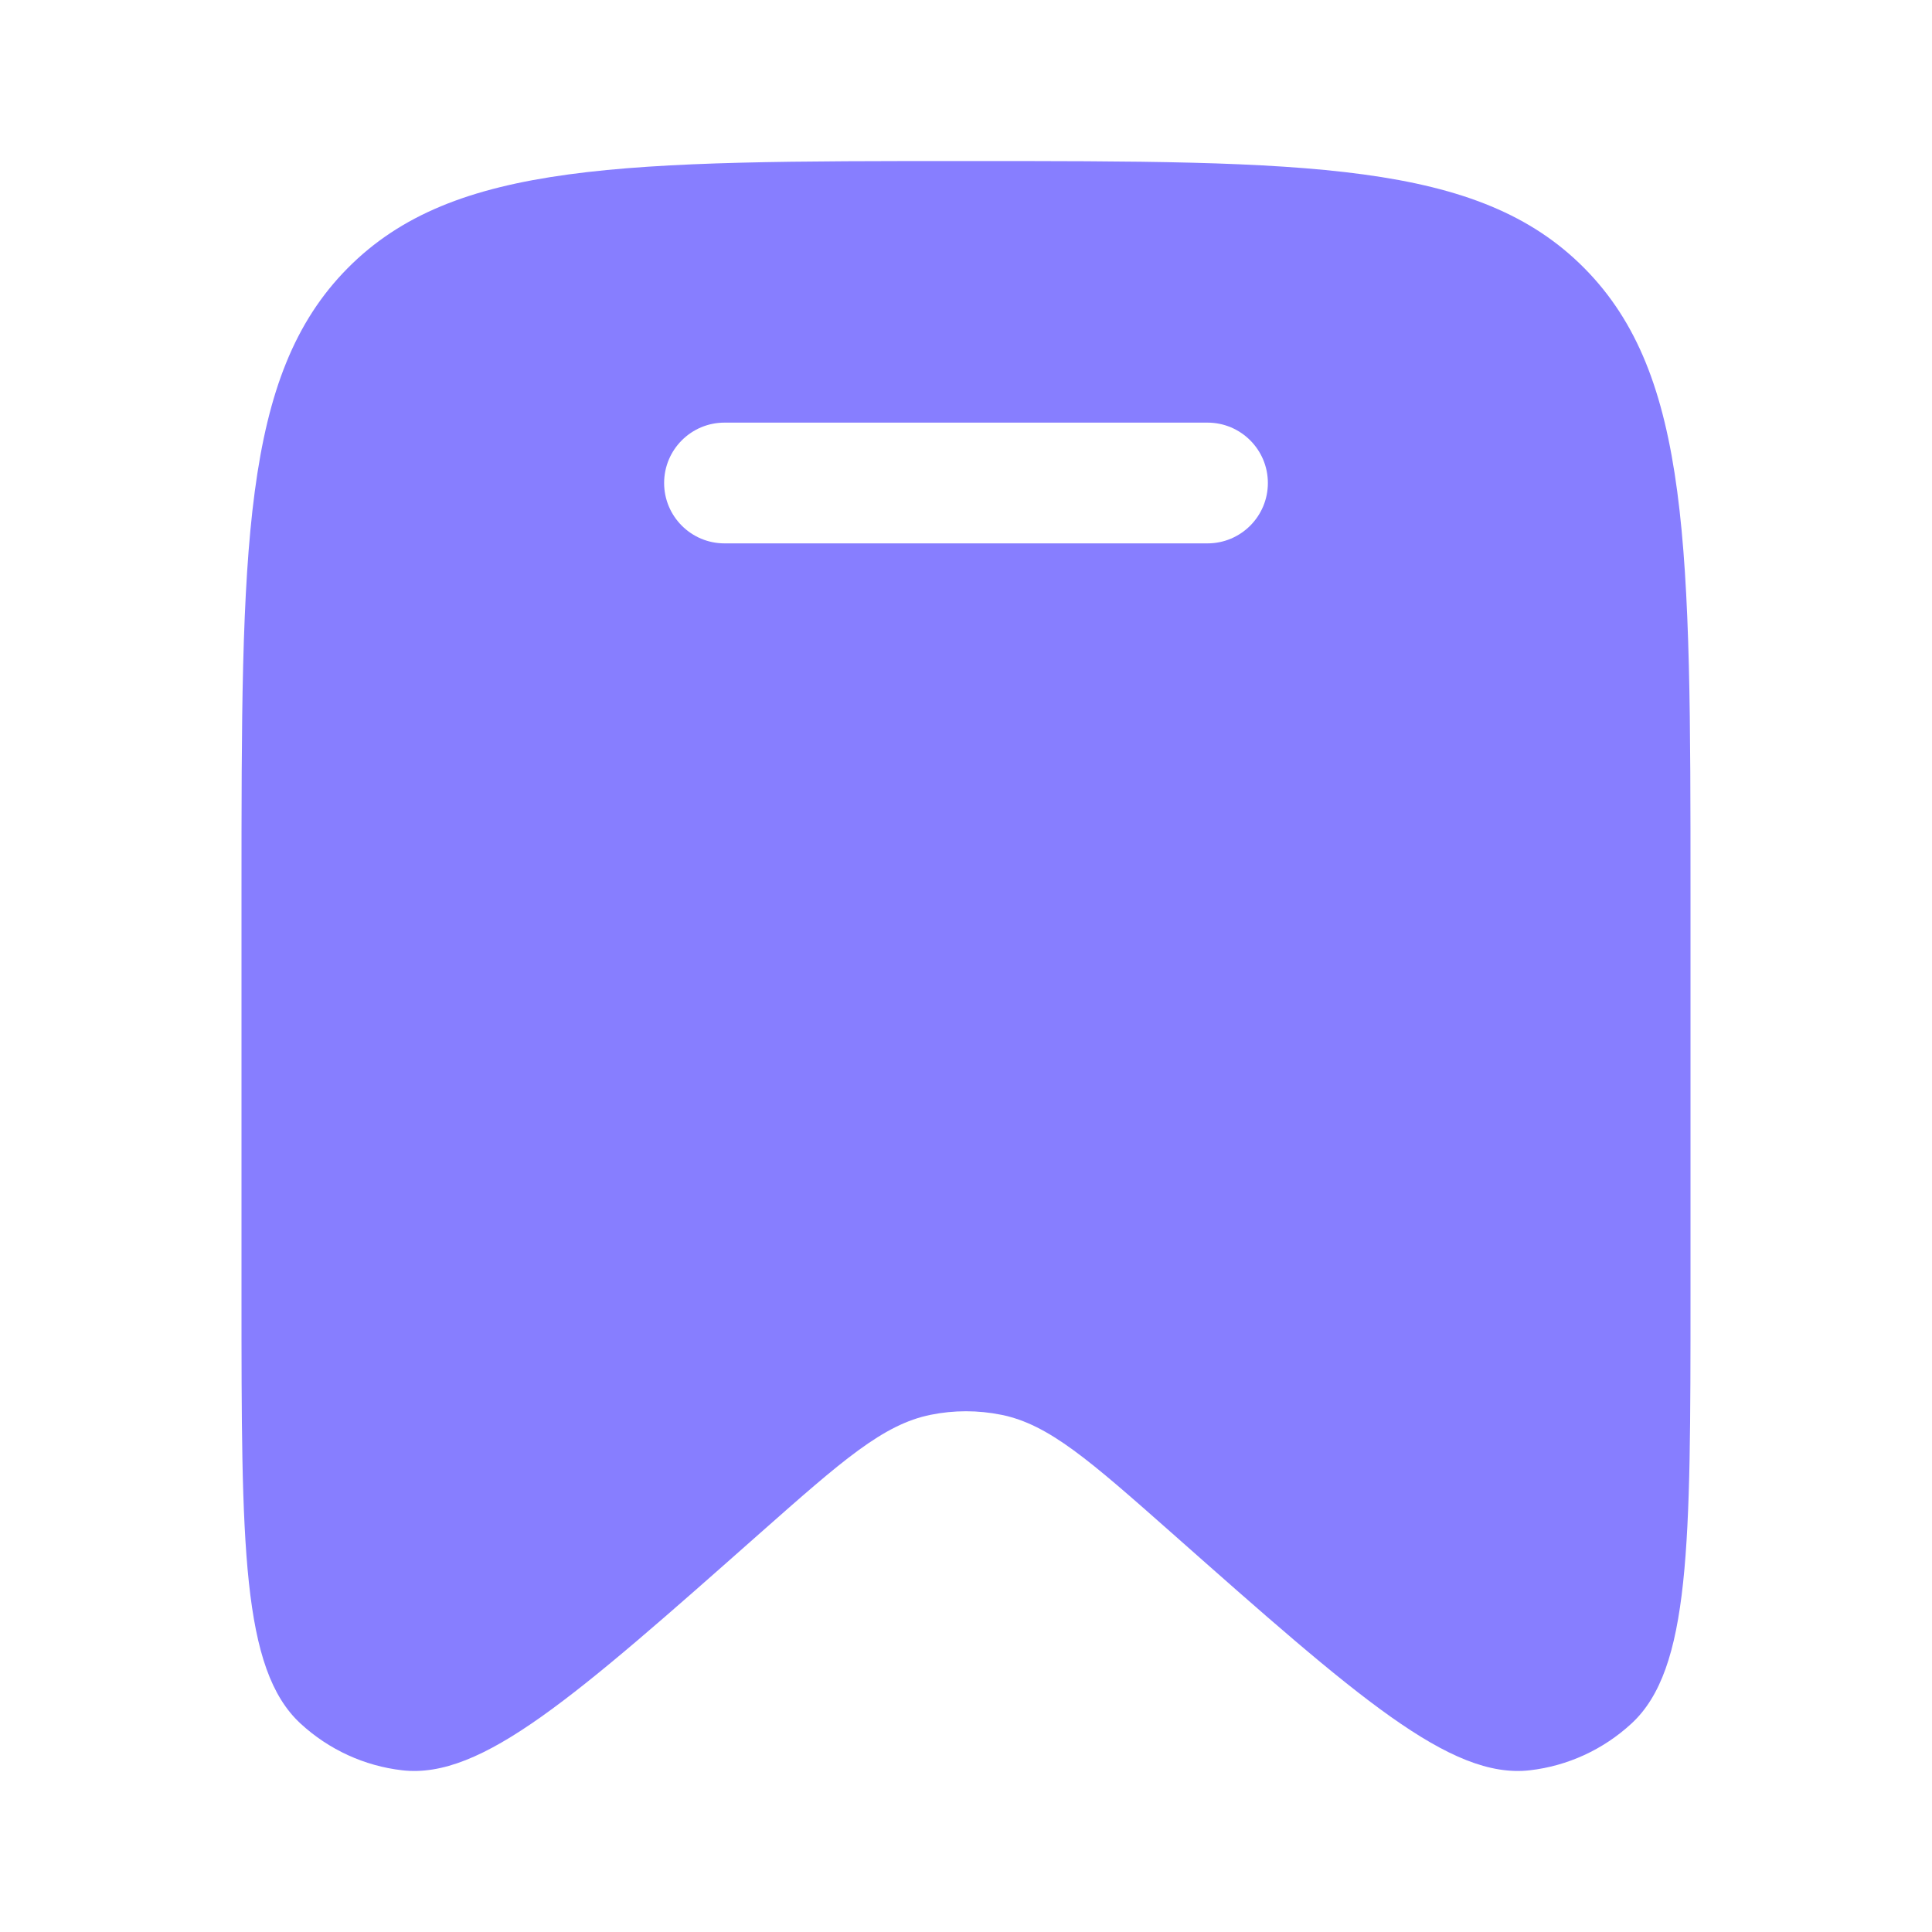
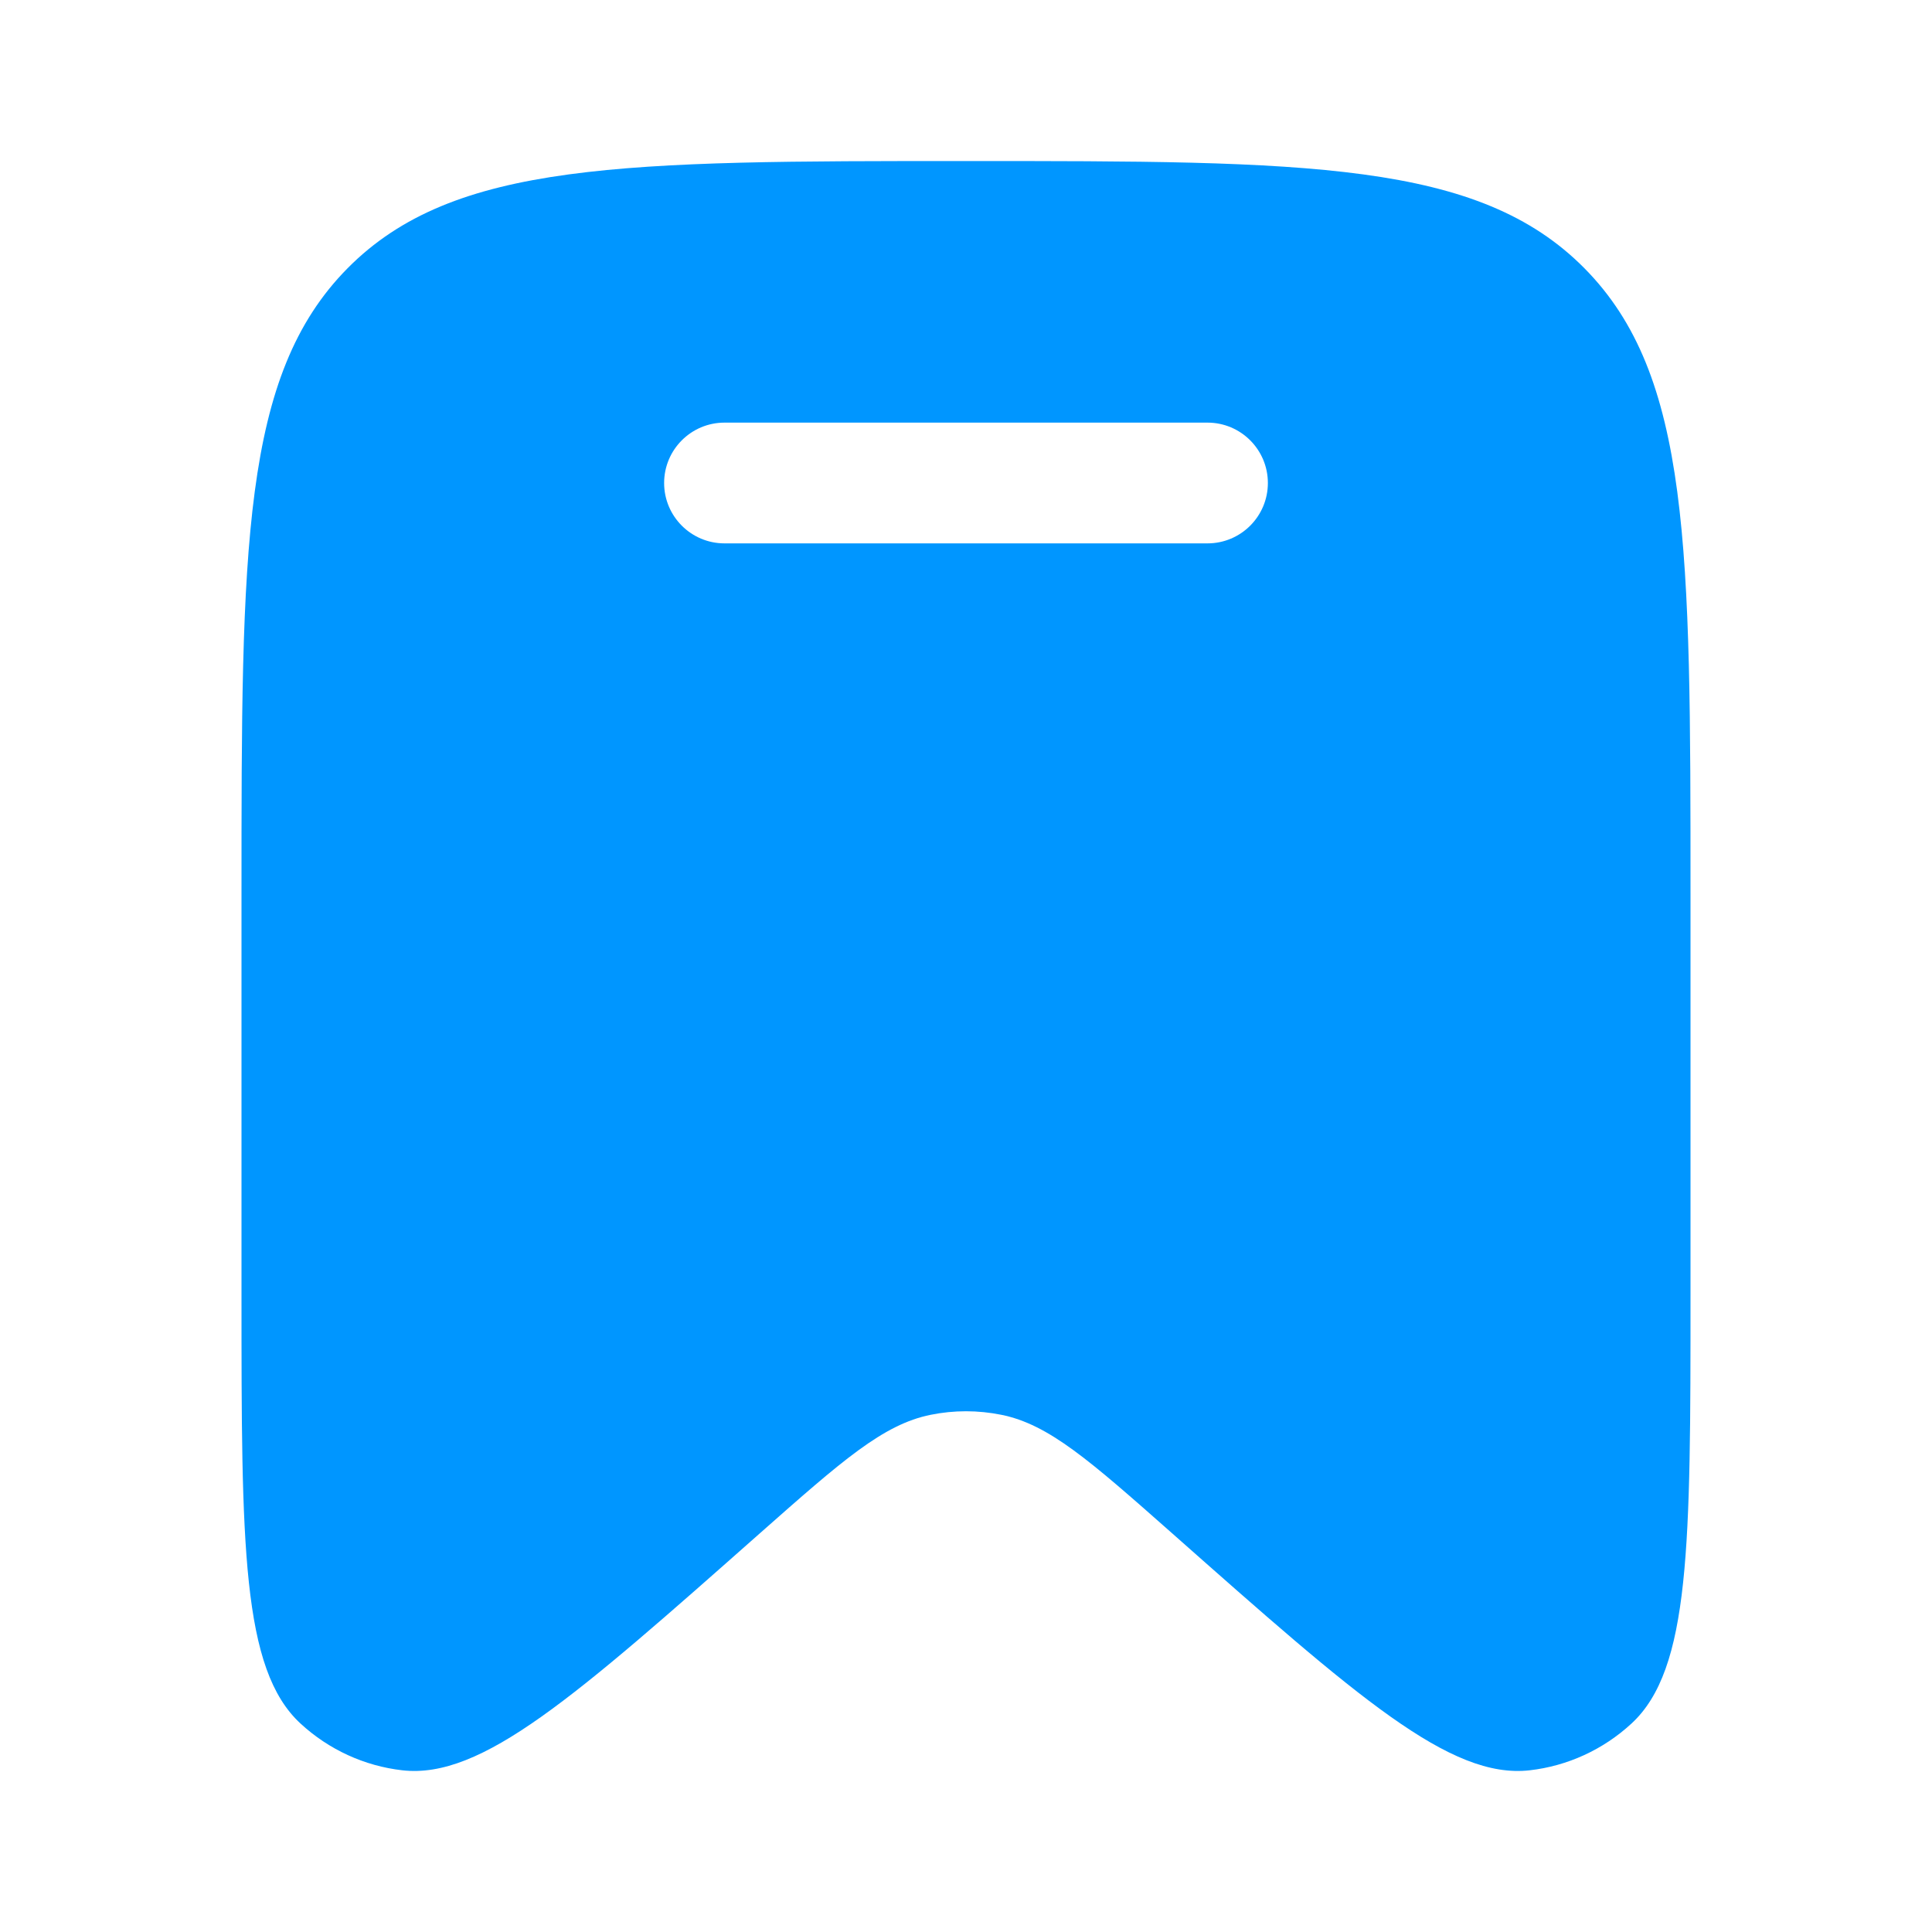
<svg xmlns="http://www.w3.org/2000/svg" width="20" height="20" viewBox="0 0 20 20" fill="none">
-   <path fill-rule="evenodd" clip-rule="evenodd" d="M17.5 9.248V13.409C17.5 15.989 17.5 17.28 16.888 17.843C16.596 18.112 16.228 18.281 15.836 18.326C15.013 18.42 14.053 17.571 12.132 15.871C11.282 15.12 10.858 14.745 10.366 14.646C10.124 14.597 9.875 14.597 9.634 14.646C9.142 14.745 8.718 15.12 7.868 15.871C5.947 17.571 4.987 18.42 4.164 18.326C3.772 18.281 3.404 18.112 3.112 17.843C2.5 17.28 2.5 15.989 2.5 13.409V9.248C2.5 5.674 2.5 3.887 3.598 2.777C4.697 1.667 6.464 1.667 10 1.667C13.536 1.667 15.303 1.667 16.402 2.777C17.5 3.887 17.5 5.674 17.5 9.248ZM6.875 5C6.875 4.655 7.155 4.375 7.5 4.375H12.5C12.845 4.375 13.125 4.655 13.125 5C13.125 5.345 12.845 5.625 12.5 5.625H7.5C7.155 5.625 6.875 5.345 6.875 5Z" fill="#877EFF" />
+   <path fill-rule="evenodd" clip-rule="evenodd" d="M17.5 9.248V13.409C17.5 15.989 17.5 17.28 16.888 17.843C16.596 18.112 16.228 18.281 15.836 18.326C15.013 18.42 14.053 17.571 12.132 15.871C11.282 15.12 10.858 14.745 10.366 14.646C10.124 14.597 9.875 14.597 9.634 14.646C9.142 14.745 8.718 15.12 7.868 15.871C5.947 17.571 4.987 18.42 4.164 18.326C3.772 18.281 3.404 18.112 3.112 17.843C2.5 17.28 2.5 15.989 2.5 13.409V9.248C2.5 5.674 2.5 3.887 3.598 2.777C4.697 1.667 6.464 1.667 10 1.667C13.536 1.667 15.303 1.667 16.402 2.777C17.5 3.887 17.5 5.674 17.5 9.248ZM6.875 5C6.875 4.655 7.155 4.375 7.5 4.375H12.5C12.845 4.375 13.125 4.655 13.125 5C13.125 5.345 12.845 5.625 12.5 5.625H7.5C7.155 5.625 6.875 5.345 6.875 5Z" fill="#0096FF" />
</svg>
